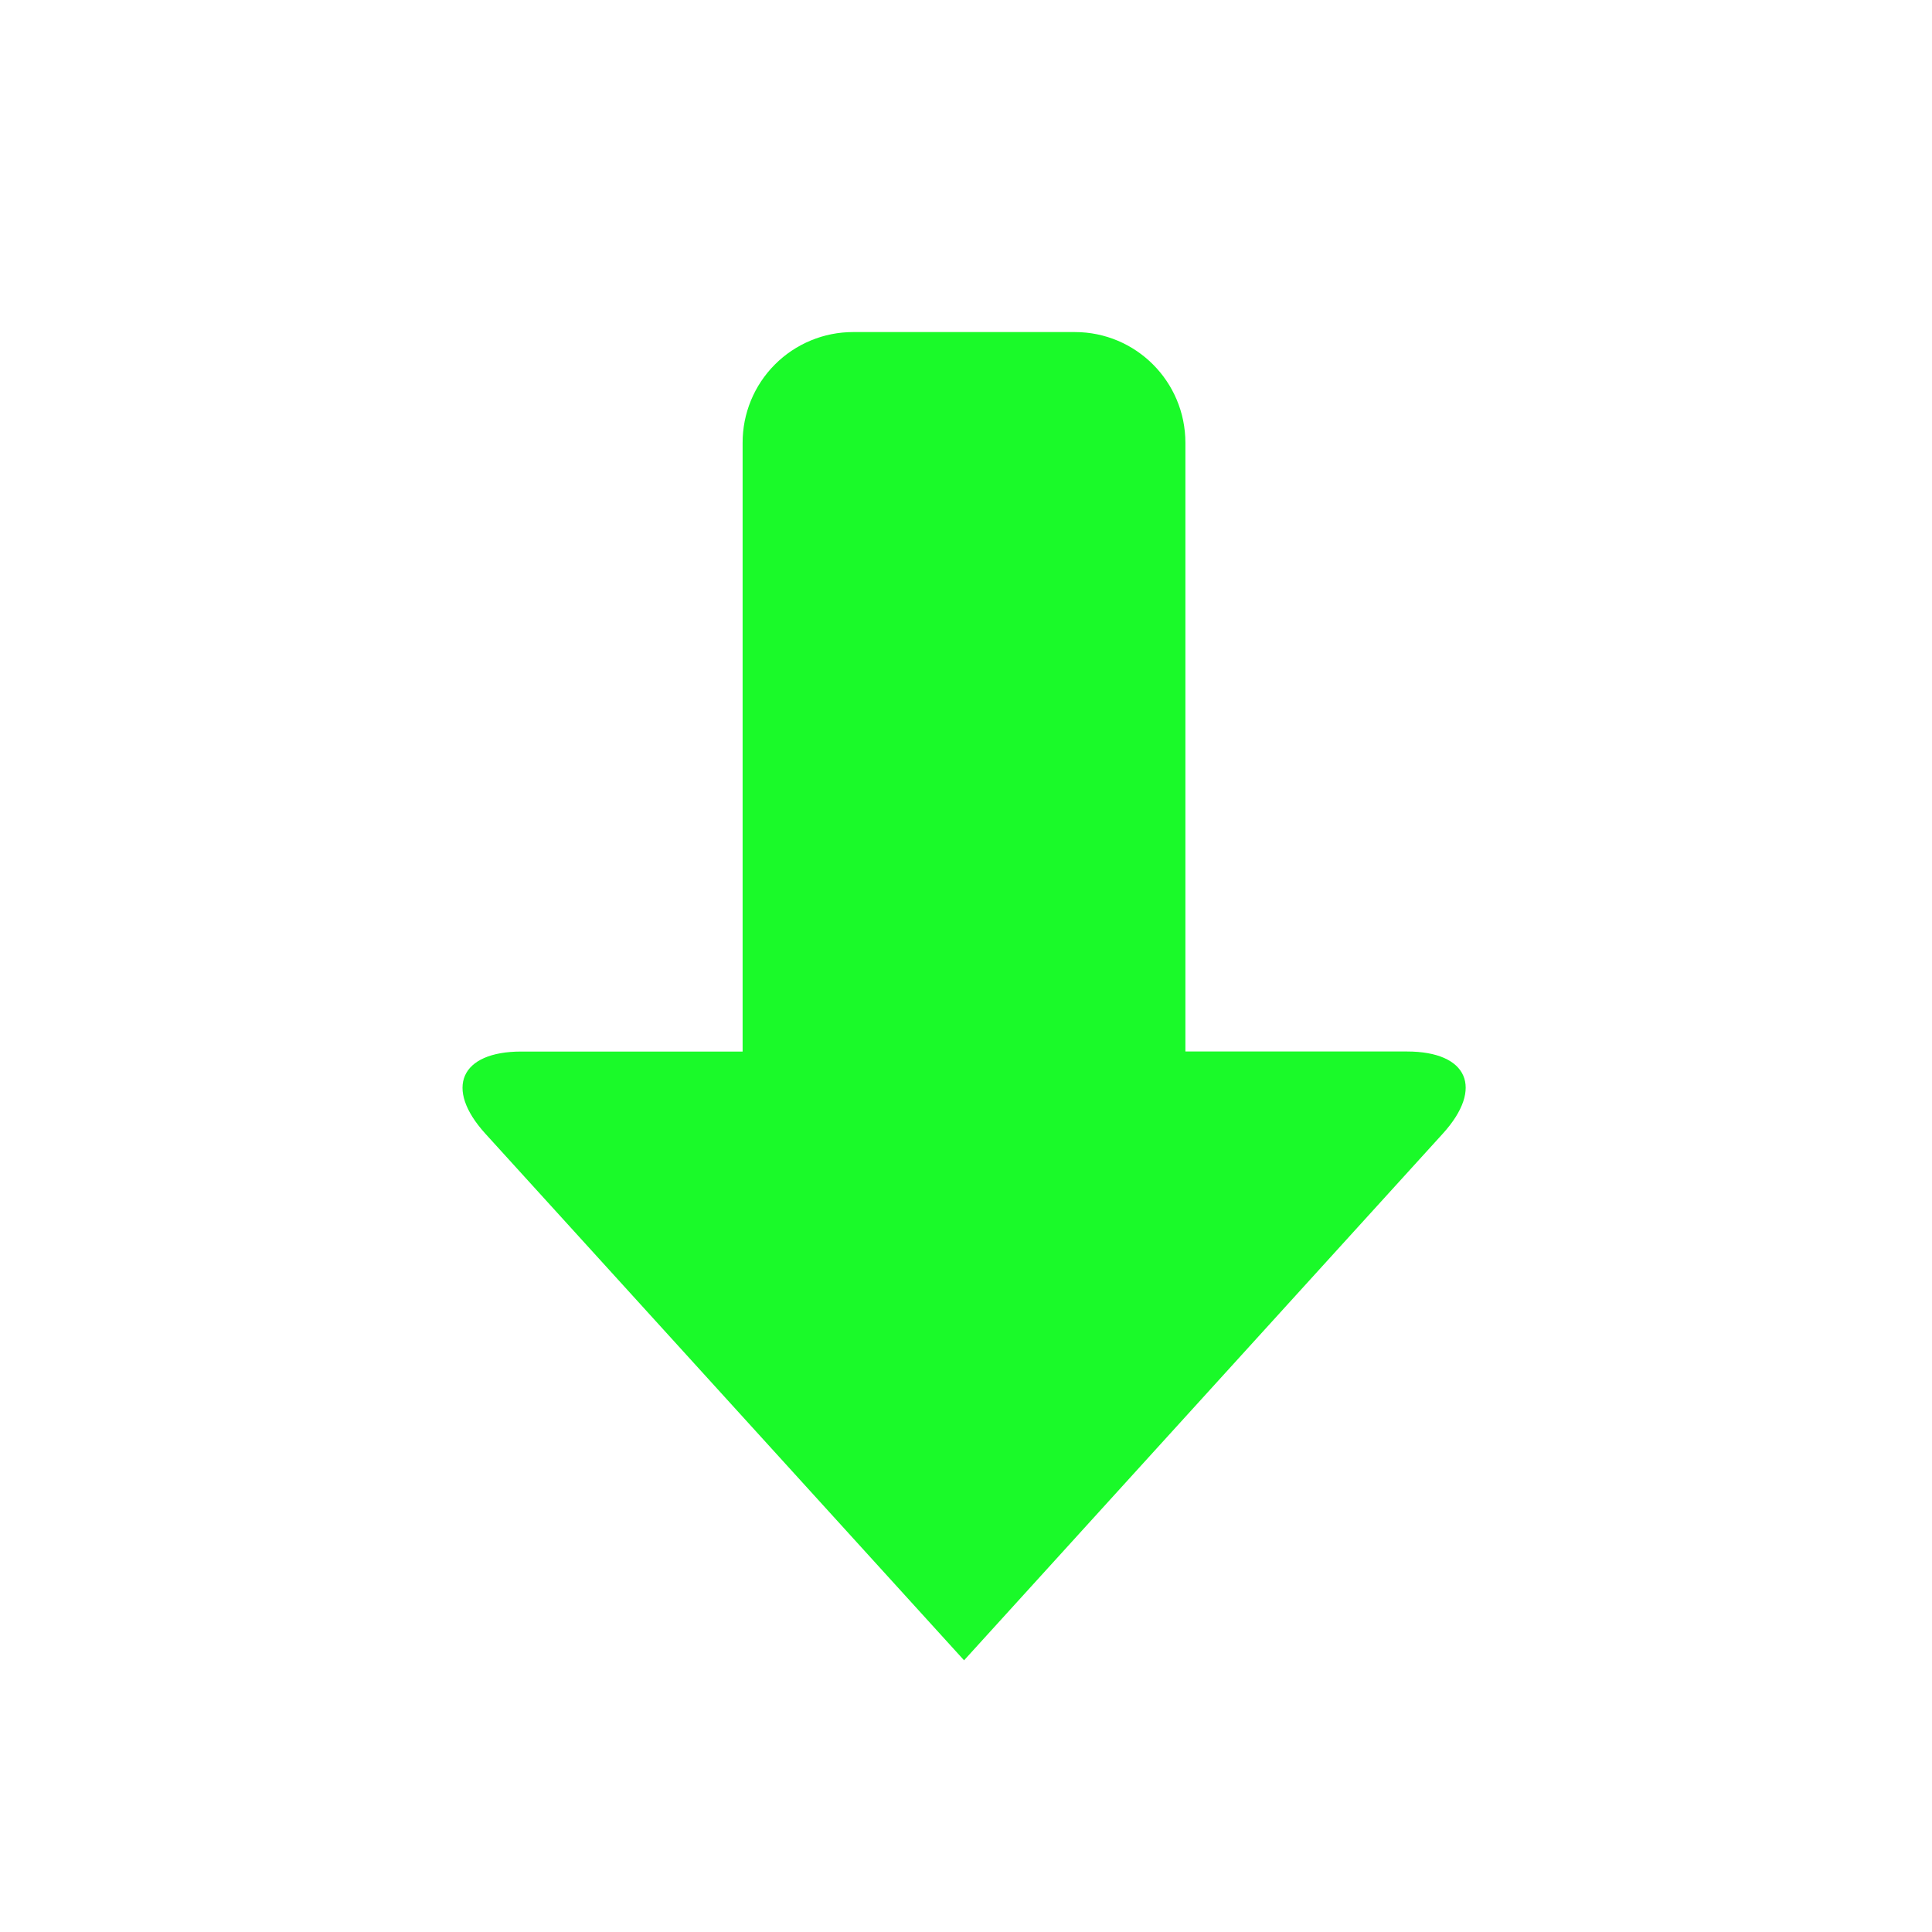
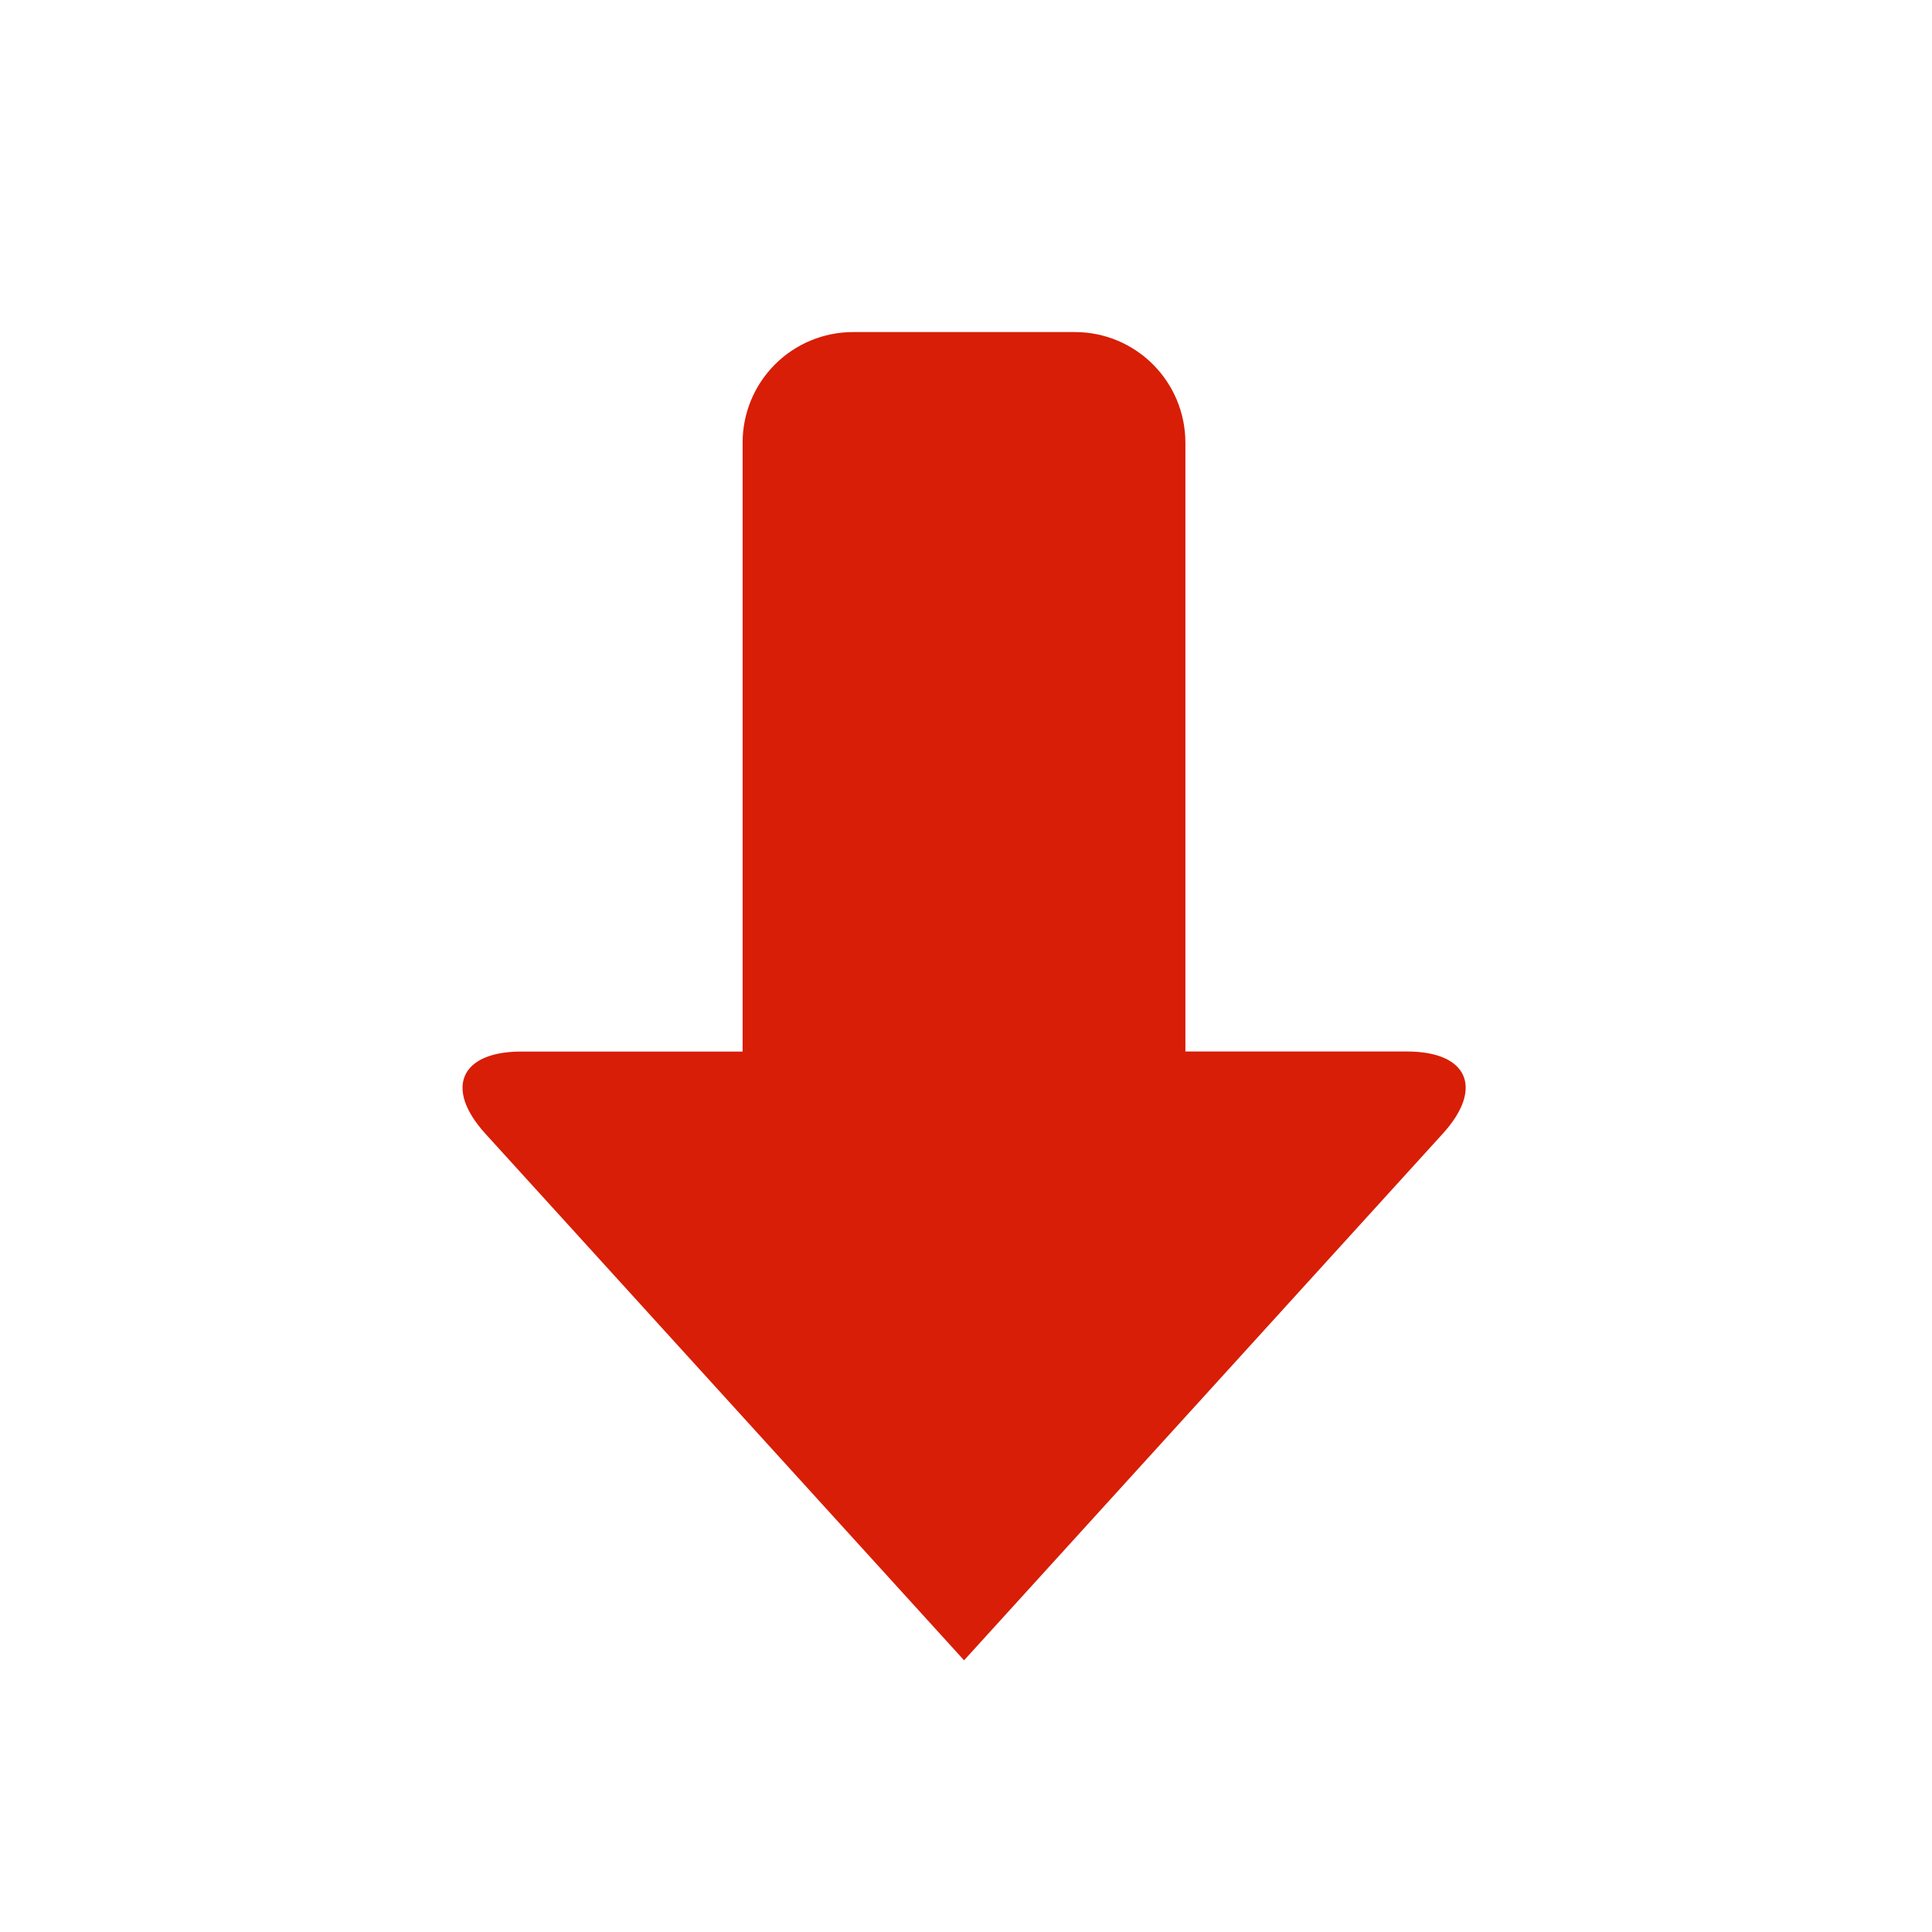
- <svg xmlns="http://www.w3.org/2000/svg" t="1541062316315" class="icon" style="" viewBox="0 0 1024 1024" version="1.1" p-id="2396" width="32" height="32">
+ <svg xmlns="http://www.w3.org/2000/svg" t="1541837611737" class="icon" style="" viewBox="0 0 1024 1024" version="1.1" p-id="2636" width="128" height="128">
  <defs>
    <style type="text/css" />
  </defs>
-   <path d="M257.216 600.832l253.76 279.168 253.76-279.168c21.856-24.064 13.312-43.52-19.04-43.52h-117.408V234.752c0-32.544-26.24-58.752-58.624-58.752h-117.44A58.56 58.56 0 0 0 393.6 234.752v322.592H276.288c-32.288 0-40.896 19.456-19.072 43.488z" p-id="2397" fill="#1afa29" />
+   <path d="M257.216 600.832l253.76 279.168 253.76-279.168c21.856-24.064 13.312-43.52-19.04-43.52h-117.408V234.752c0-32.544-26.24-58.752-58.624-58.752h-117.44A58.56 58.56 0 0 0 393.6 234.752v322.592H276.288c-32.288 0-40.896 19.456-19.072 43.488z" p-id="2637" fill="#d81e06" />
</svg>
